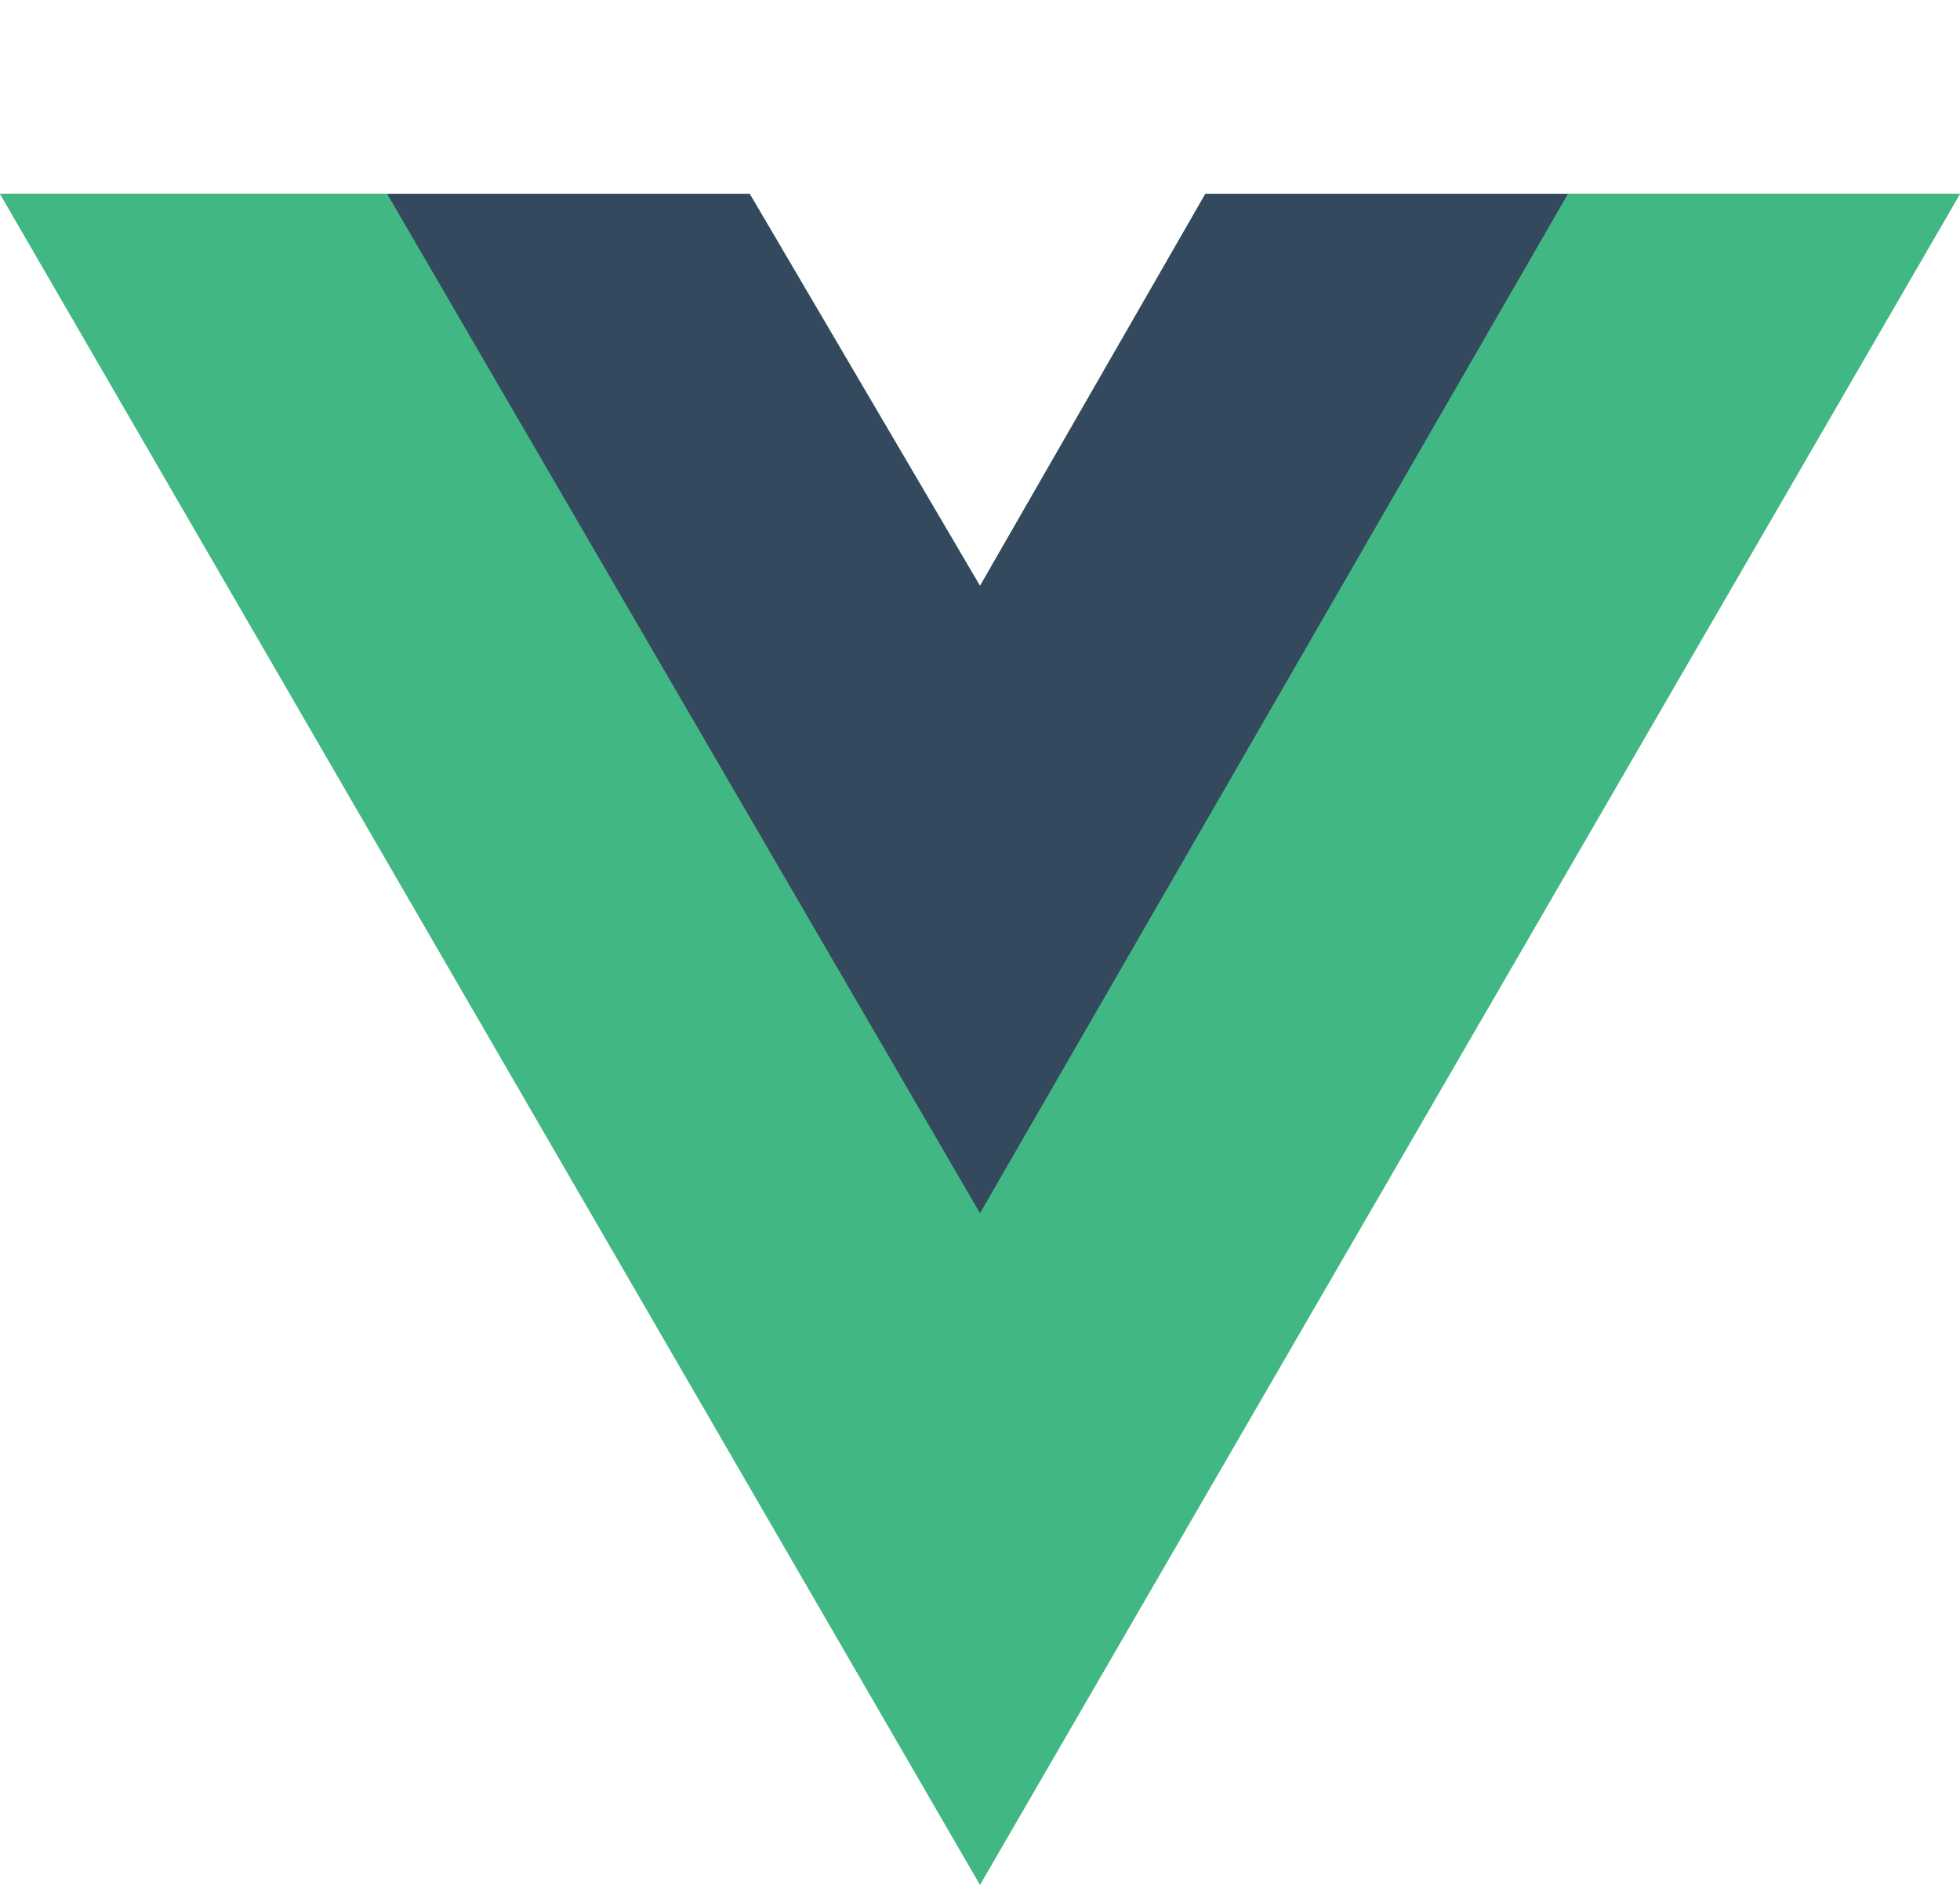
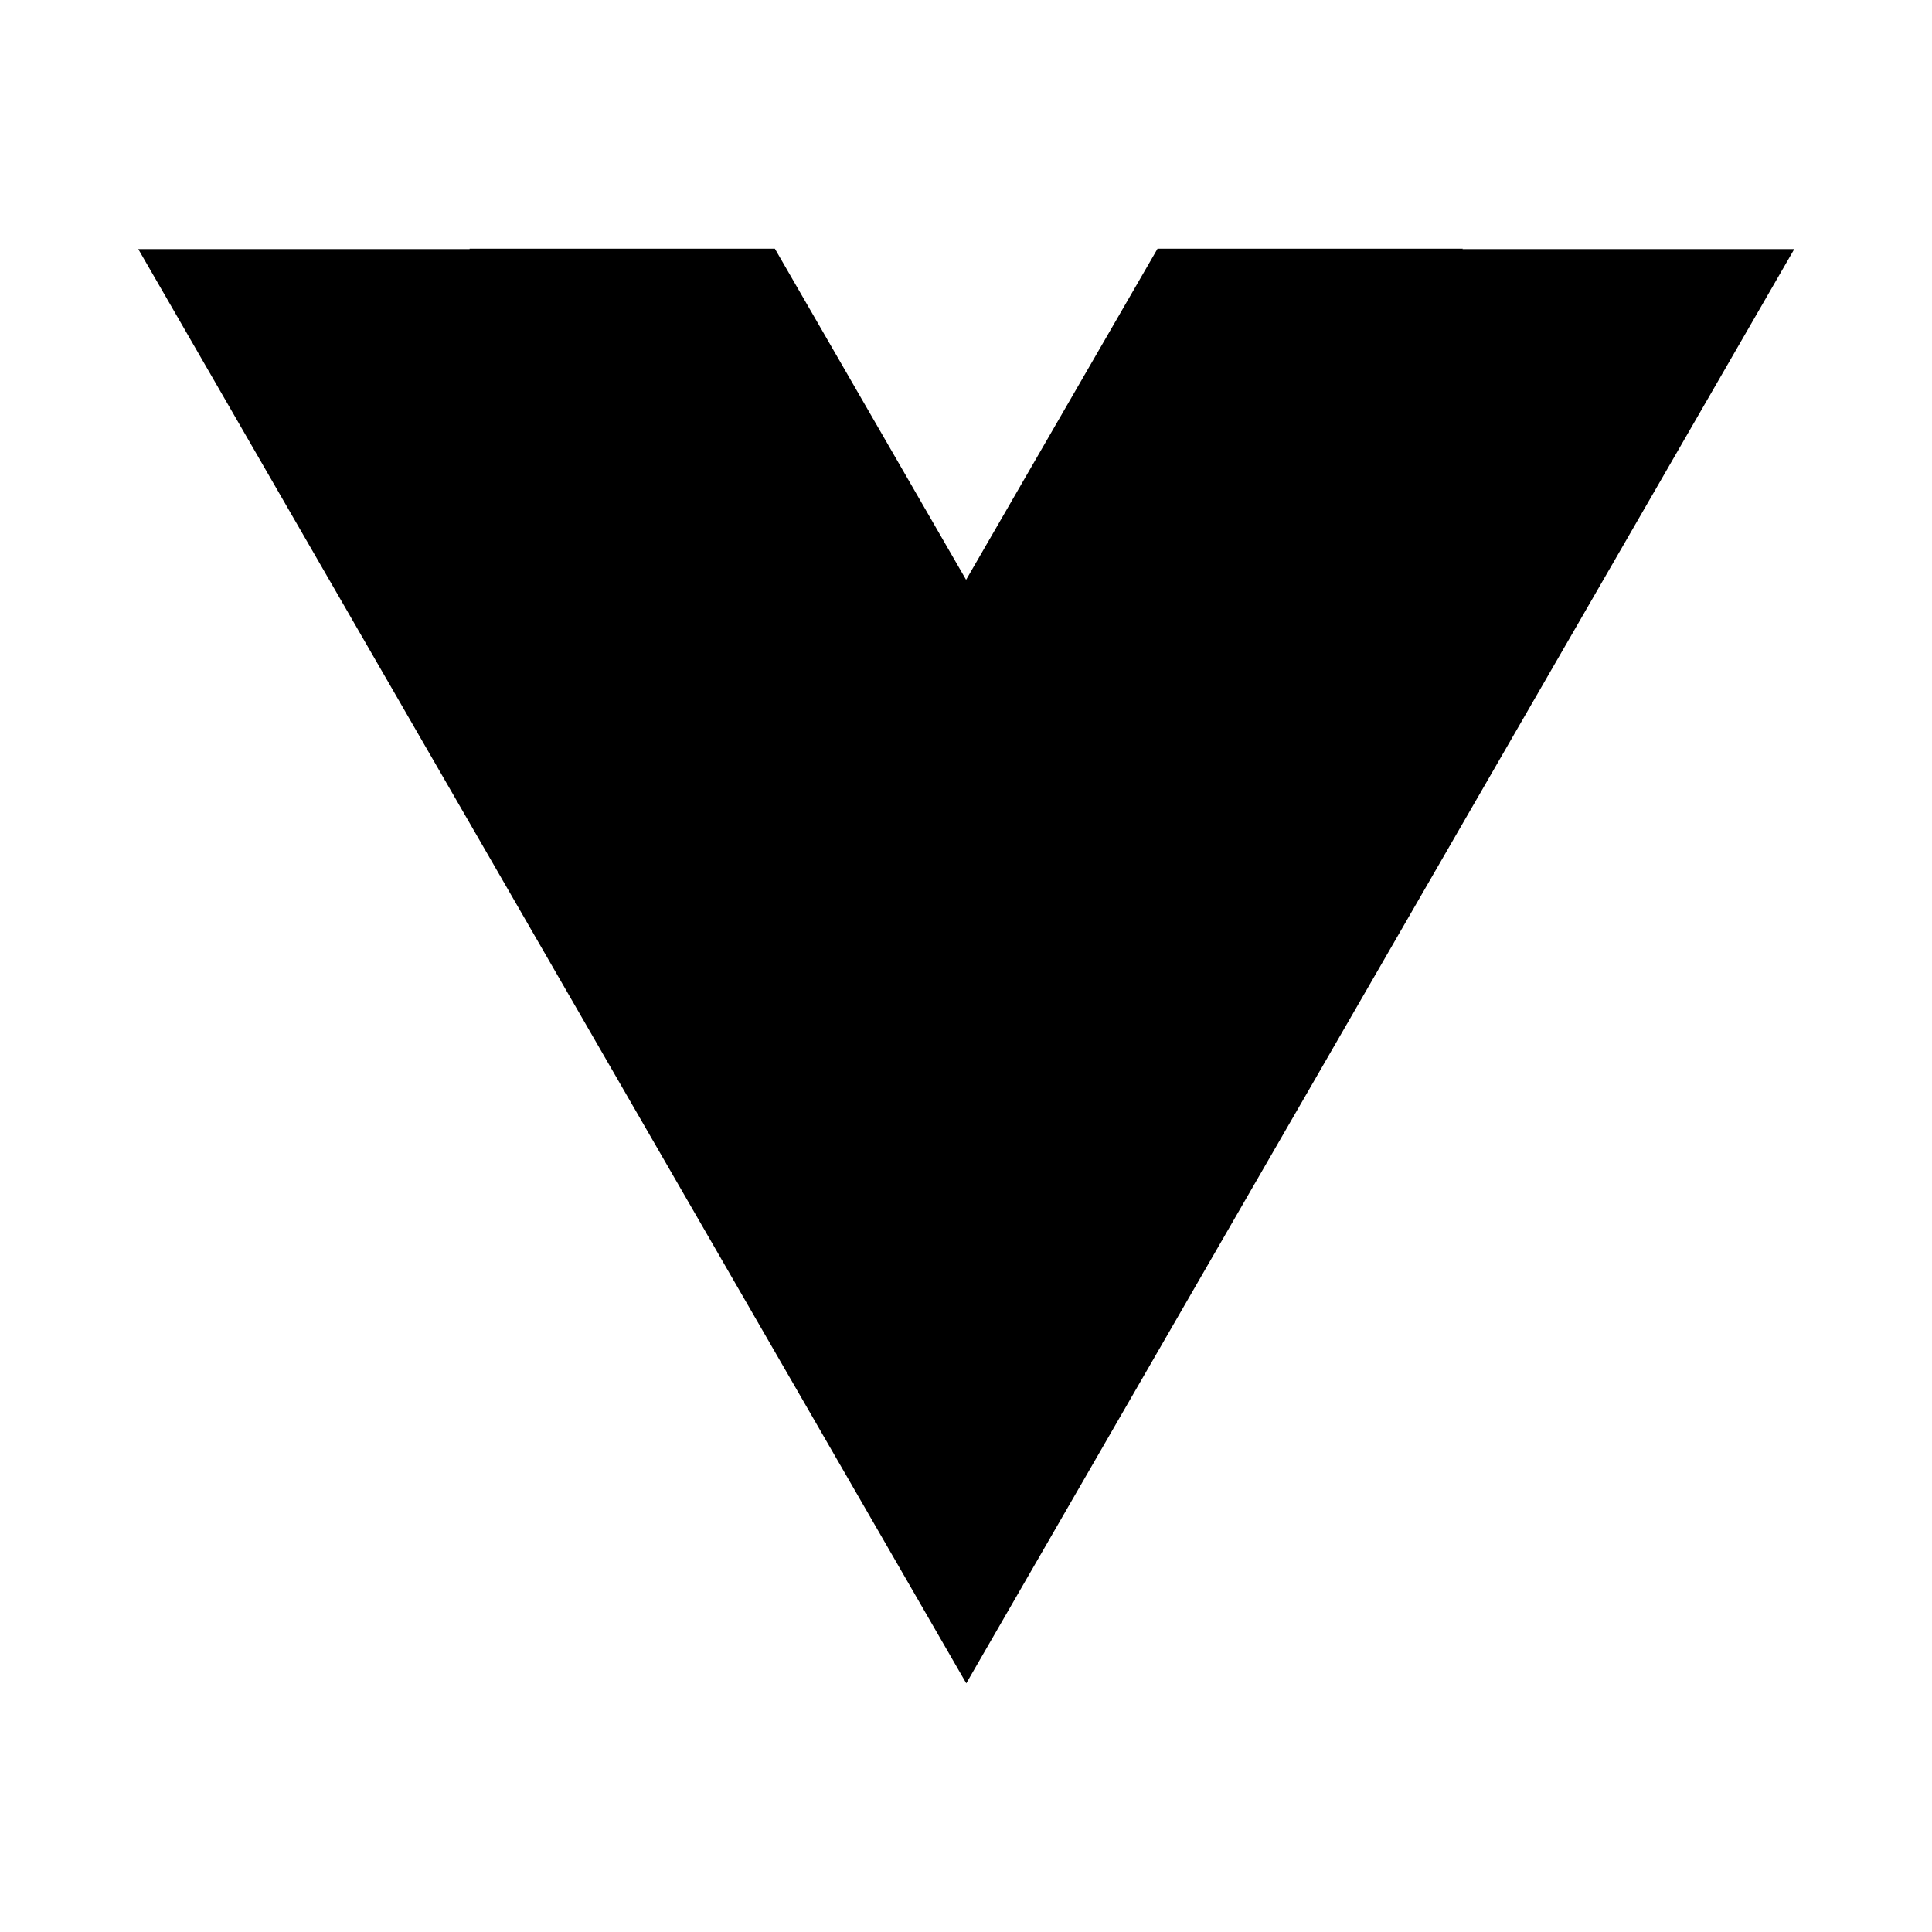
- <svg xmlns="http://www.w3.org/2000/svg" aria-hidden="true" role="img" class="iconify iconify--logos" width="37.07" height="36" preserveAspectRatio="xMidYMid meet" viewBox="0 0 256 198">
-   <path fill="#41B883" d="M204.8 0H256L128 220.8L0 0h97.92L128 51.2L157.44 0h47.36Z" />
-   <path fill="#41B883" d="m0 0l128 220.8L256 0h-51.2L128 132.48L50.56 0H0Z" />
-   <path fill="#35495E" d="M50.56 0L128 133.12L204.8 0h-47.36L128 51.2L97.92 0H50.56Z" />
+ <svg xmlns="http://www.w3.org/2000/svg" fill="#000000" width="800px" height="800px" viewBox="0 0 14 14" role="img" focusable="false" aria-hidden="true">
+   <path d="m 10.598,1.805 0.002,-0.003 -2.212,0 -1.387,2.399 0,0.001 -1.386,-2.4 -2.212,0 0,0.003 -2.401,0 6,10.393 6,-10.393" />
</svg>
